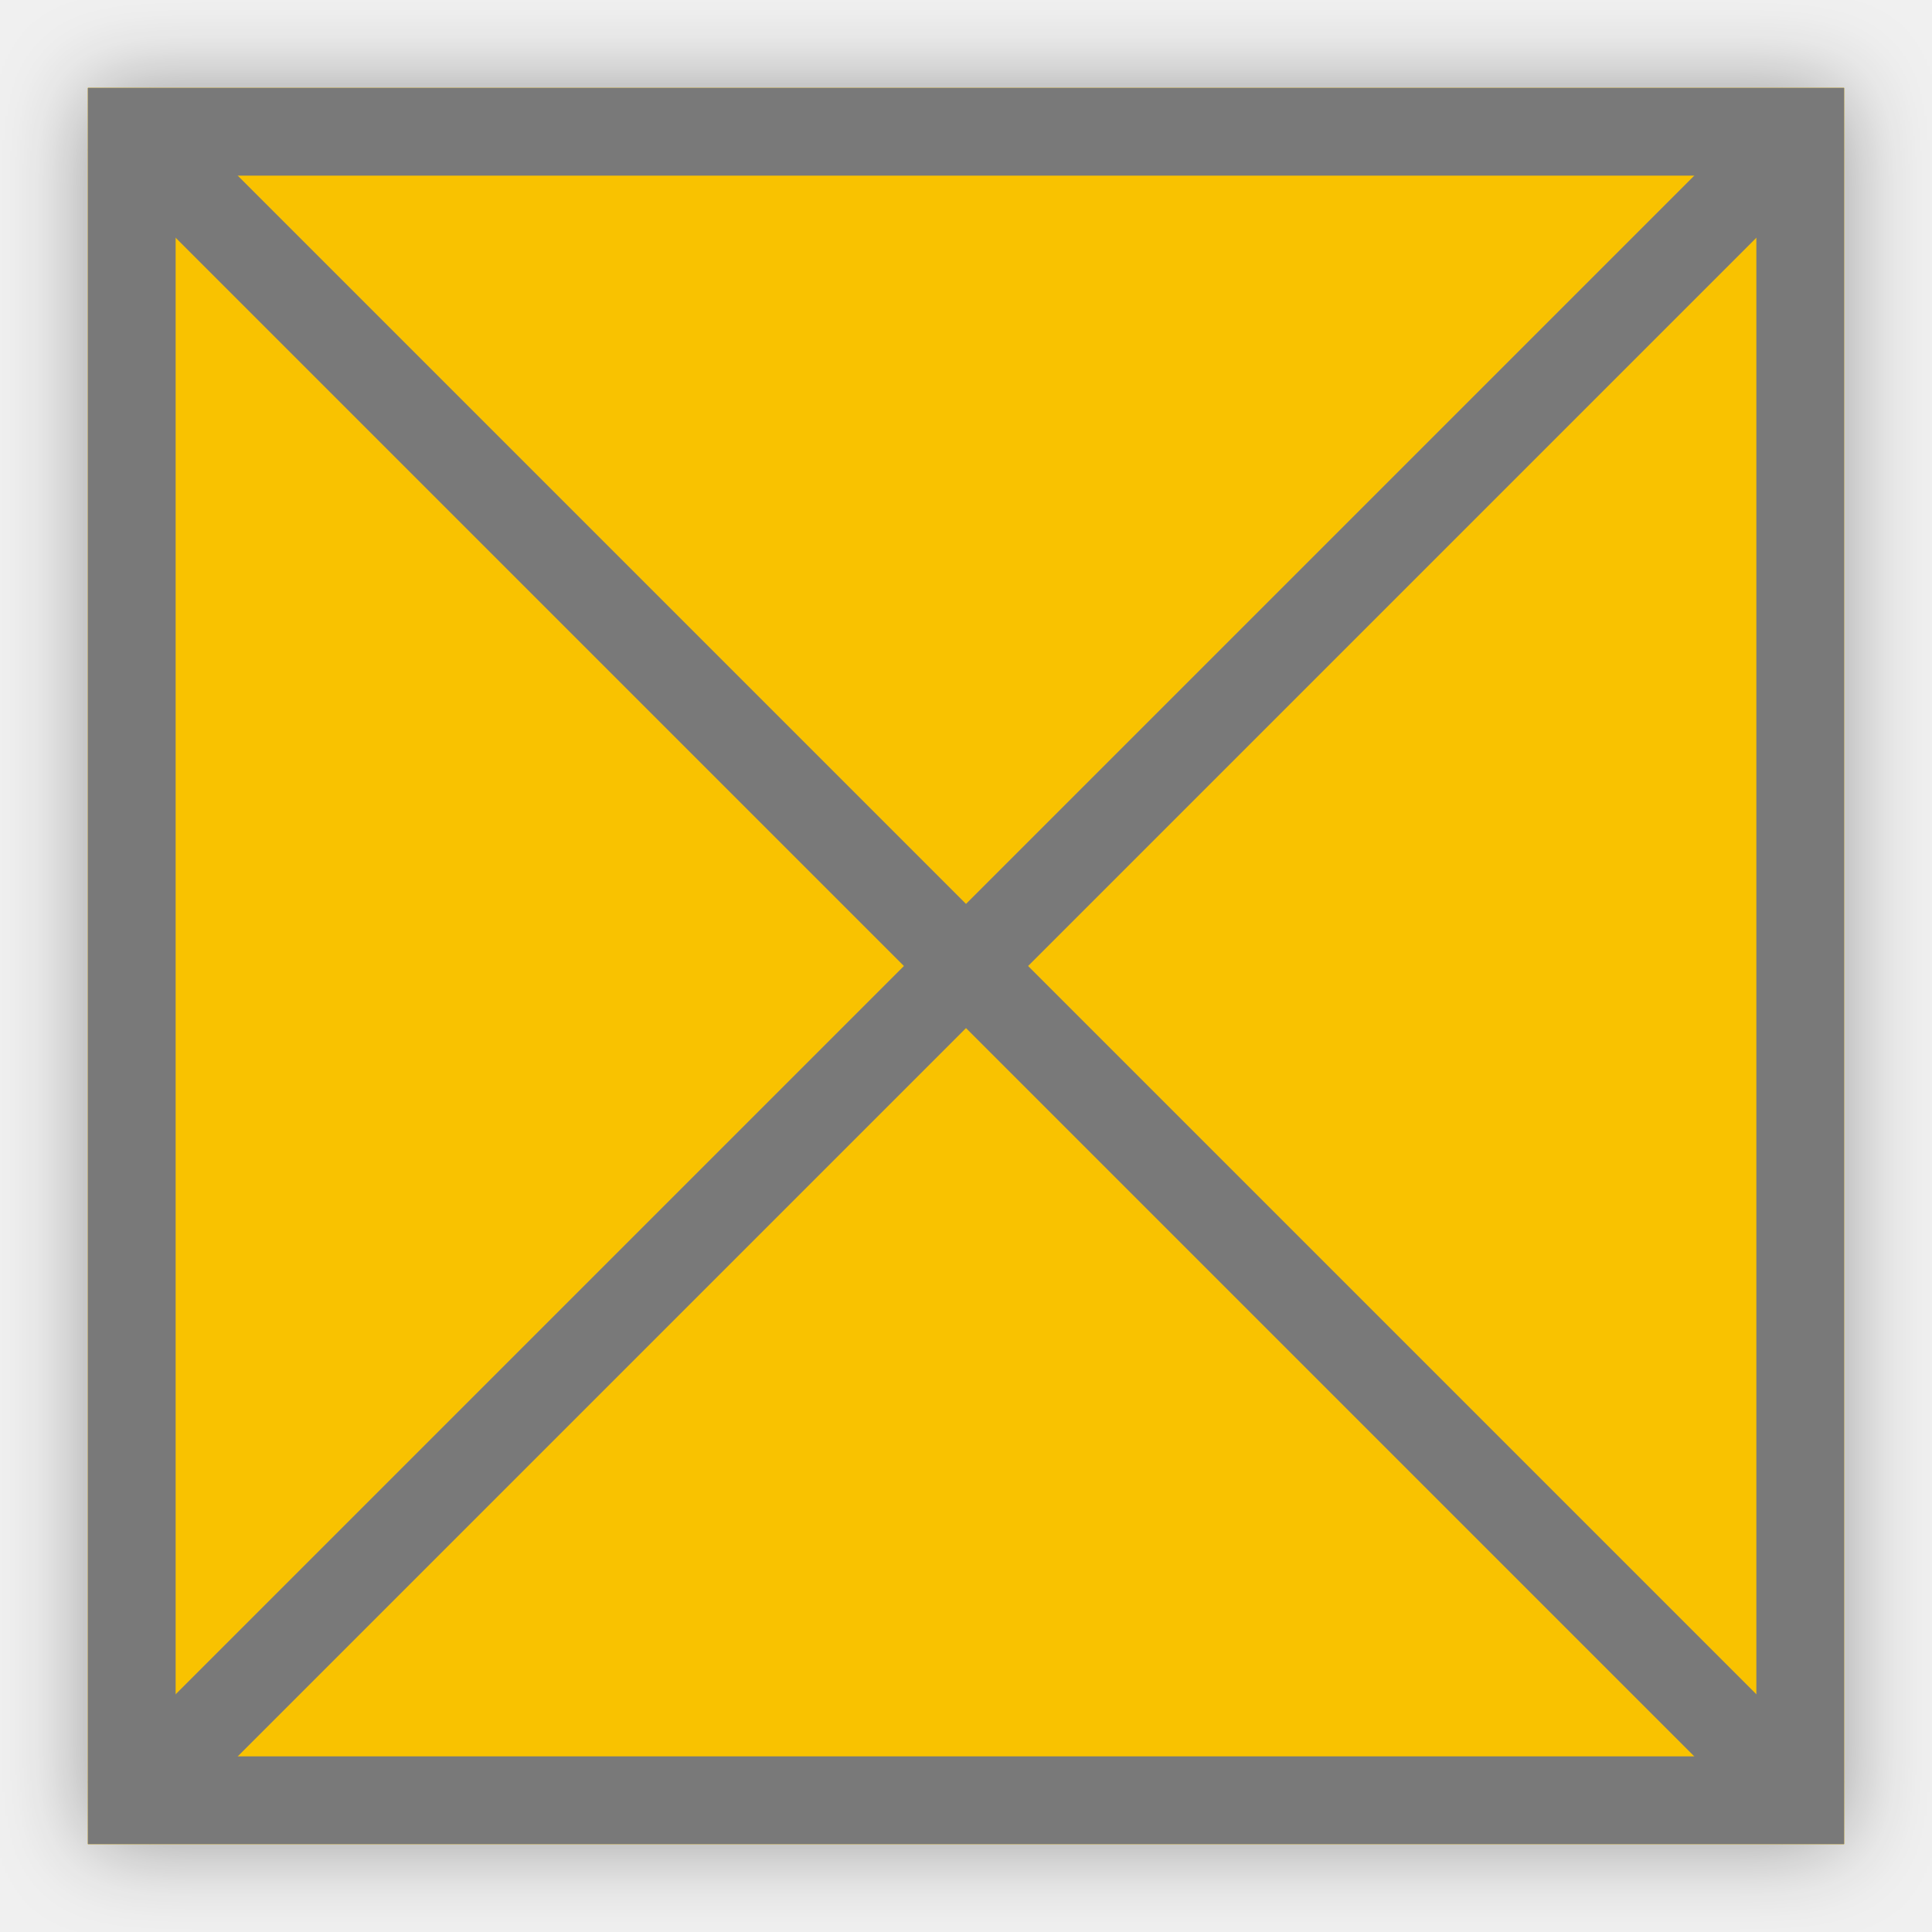
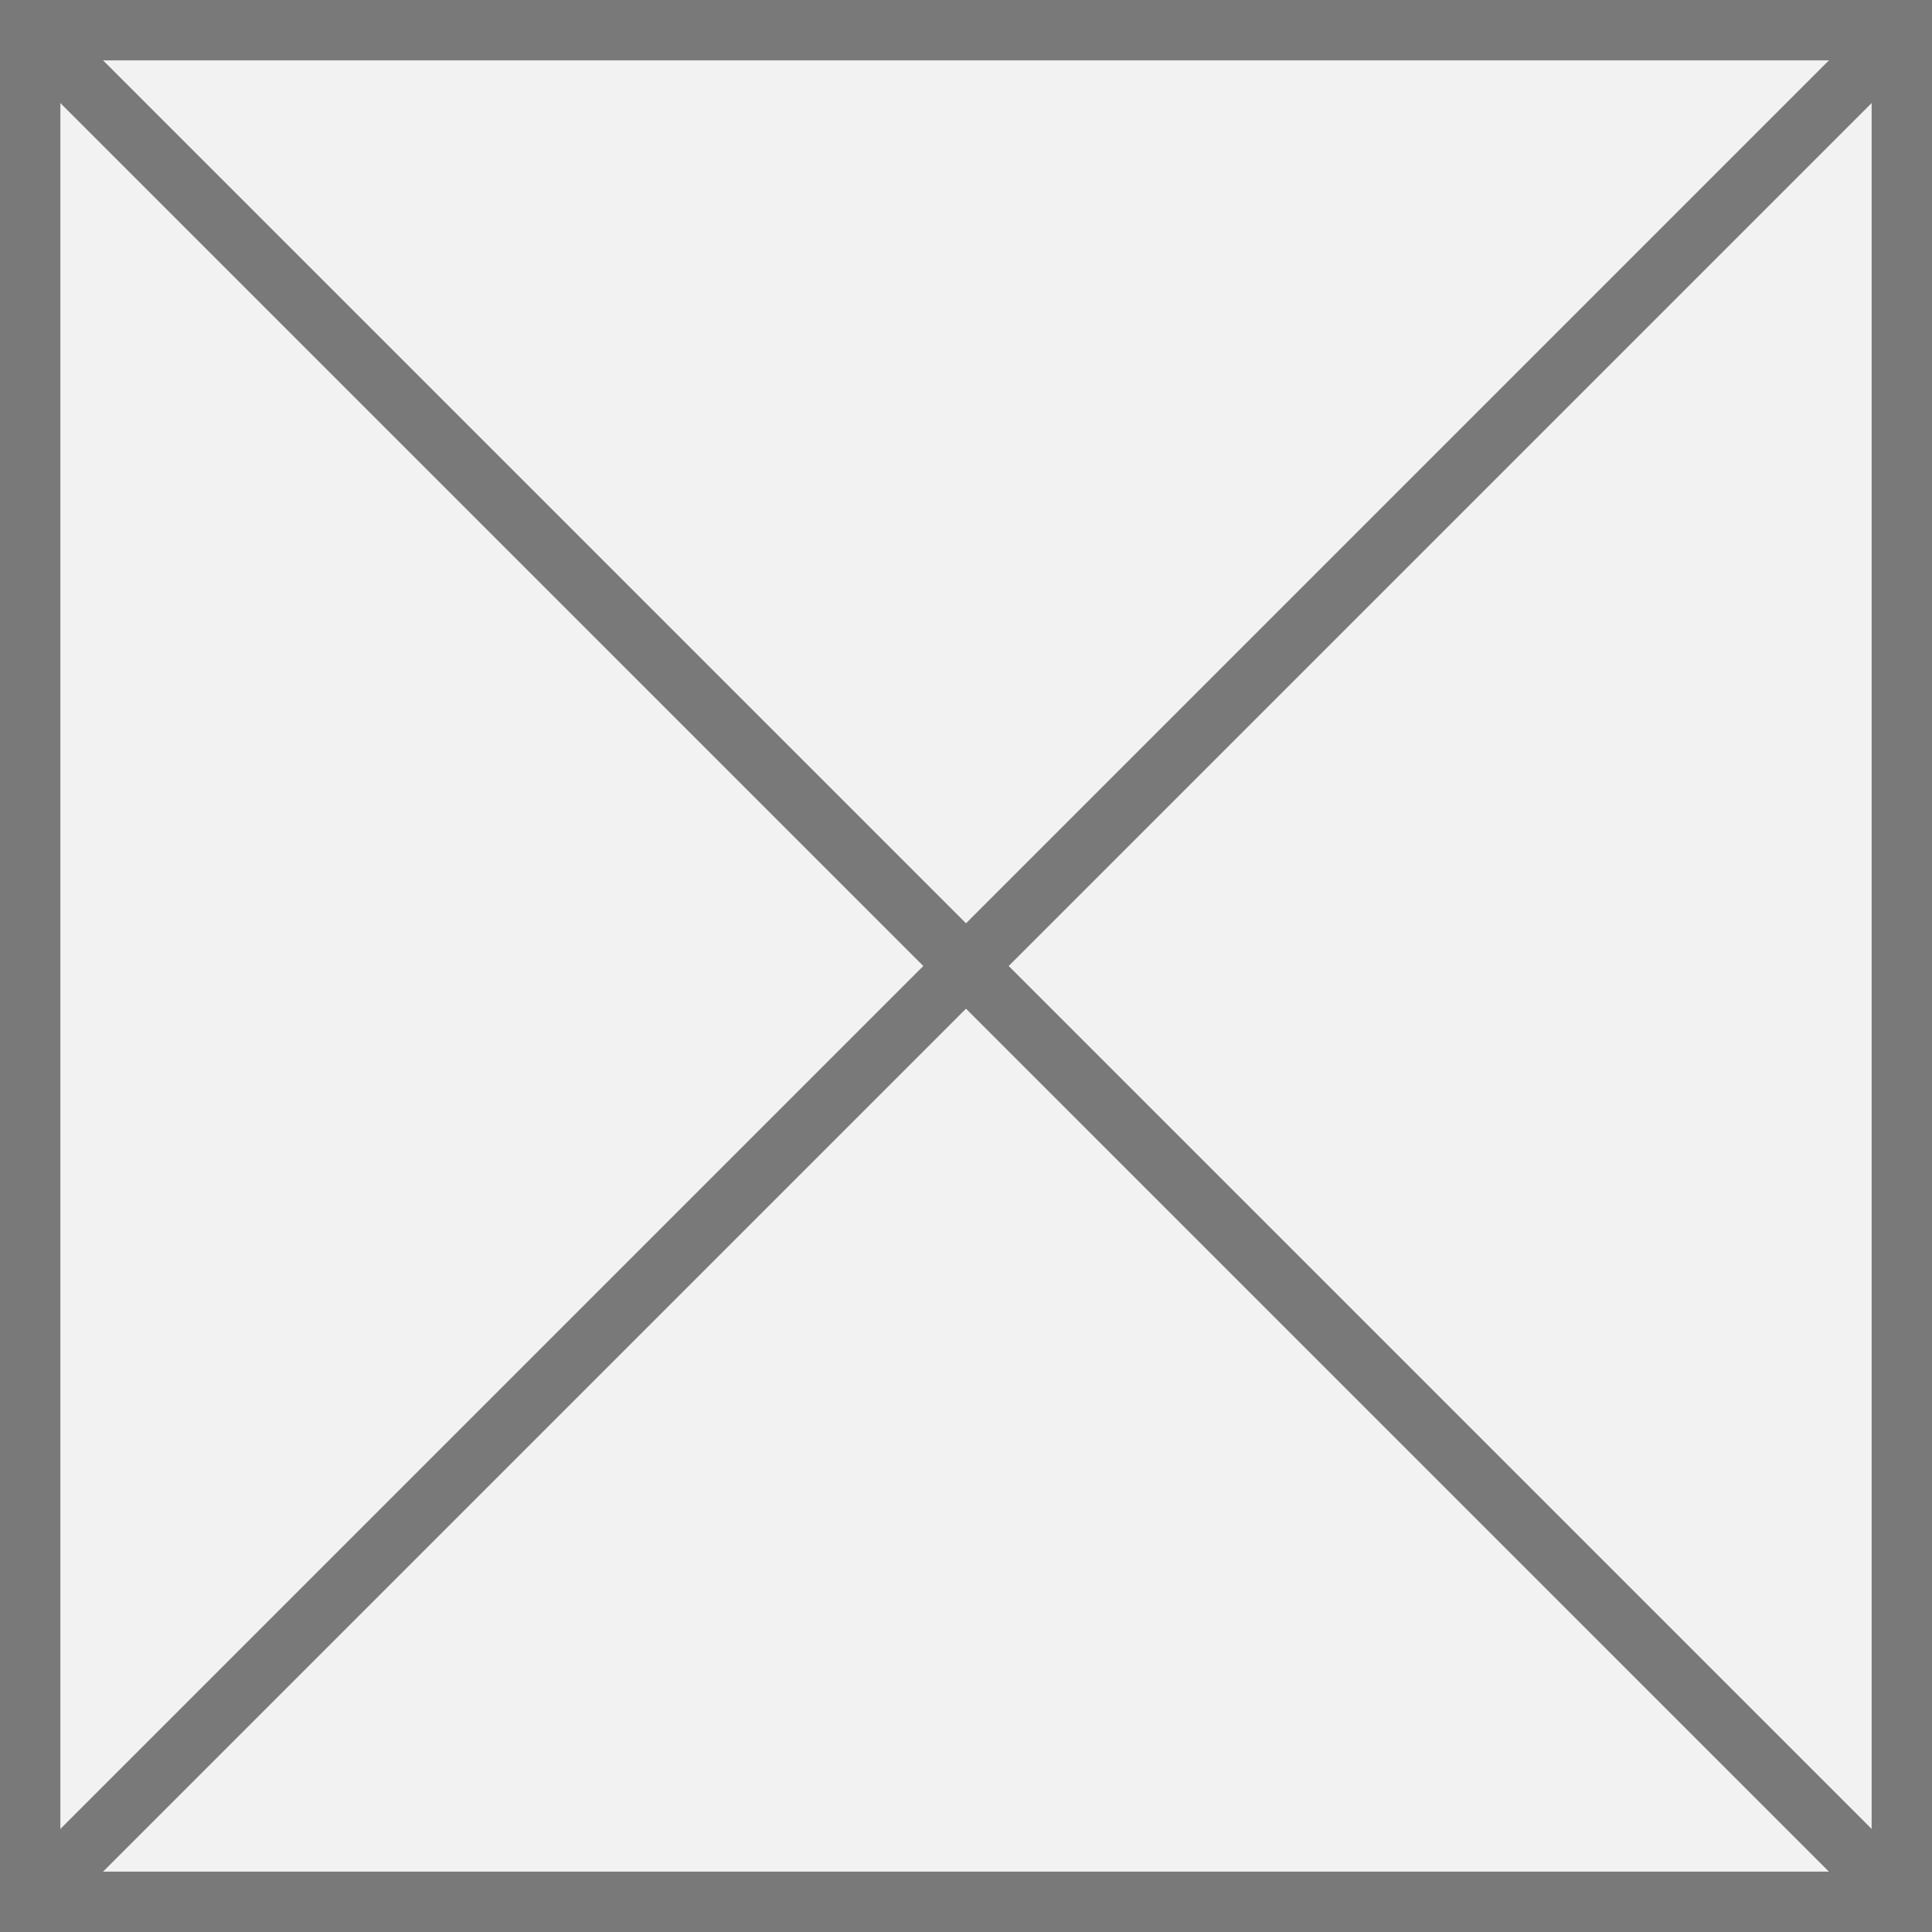
- <svg xmlns="http://www.w3.org/2000/svg" version="1.1" width="22px" height="22px">
+ <svg xmlns="http://www.w3.org/2000/svg" version="1.1" width="32px" height="32px">
  <defs>
    <pattern id="BGPattern" patternUnits="userSpaceOnUse" alignment="0 0" imageRepeat="None" />
-     <mask fill="white" id="Clip54">
-       <path d="M 0 20  L 0 0  L 20 0  L 20 20  L 0 20  Z " fill-rule="evenodd" />
+     <mask fill="white" id="Clip112">
+       <path d="M 0 32  L 0 0  L 32 0  L 32 32  L 0 32  Z " fill-rule="evenodd" />
    </mask>
  </defs>
-   <g transform="matrix(1 0 0 1 -432 -779 )">
-     <path d="M 0 20  L 0 0  L 20 0  L 20 20  L 0 20  Z " fill-rule="nonzero" fill="rgba(249, 194, 1, 1)" stroke="none" transform="matrix(1 0 0 1 433 780 )" class="fill" />
-     <path d="M 0 20  L 0 0  L 20 0  L 20 20  L 0 20  Z " stroke-width="2" stroke-dasharray="0" stroke="rgba(121, 121, 121, 1)" fill="none" transform="matrix(1 0 0 1 433 780 )" class="stroke" mask="url(#Clip54)" />
-     <path d="M 19.646 0.354  L 0.354 19.646  M 0.354 0.354  L 19.646 19.646  " stroke-width="1" stroke-dasharray="0" stroke="rgba(121, 121, 121, 1)" fill="none" transform="matrix(1 0 0 1 433 780 )" class="stroke" />
+   <g transform="matrix(1 0 0 1 -595 -276 )">
+     <path d="M 0 32  L 0 0  L 32 0  L 32 32  L 0 32  Z " fill-rule="nonzero" fill="rgba(242, 242, 242, 1)" stroke="none" transform="matrix(1 0 0 1 595 276 )" class="fill" />
+     <path d="M 0 32  L 0 0  L 32 0  L 32 32  L 0 32  Z " stroke-width="2" stroke-dasharray="0" stroke="rgba(121, 121, 121, 1)" fill="none" transform="matrix(1 0 0 1 595 276 )" class="stroke" mask="url(#Clip112)" />
+     <path d="M 31.646 0.354  L 0.354 31.646  M 0.354 0.354  L 31.646 31.646  " stroke-width="1" stroke-dasharray="0" stroke="rgba(121, 121, 121, 1)" fill="none" transform="matrix(1 0 0 1 595 276 )" class="stroke" />
  </g>
-   <style>svg { filter: drop-shadow(0px 0px 0.5px rgba(0, 0, 0, 0.349)); }</style>
</svg>
